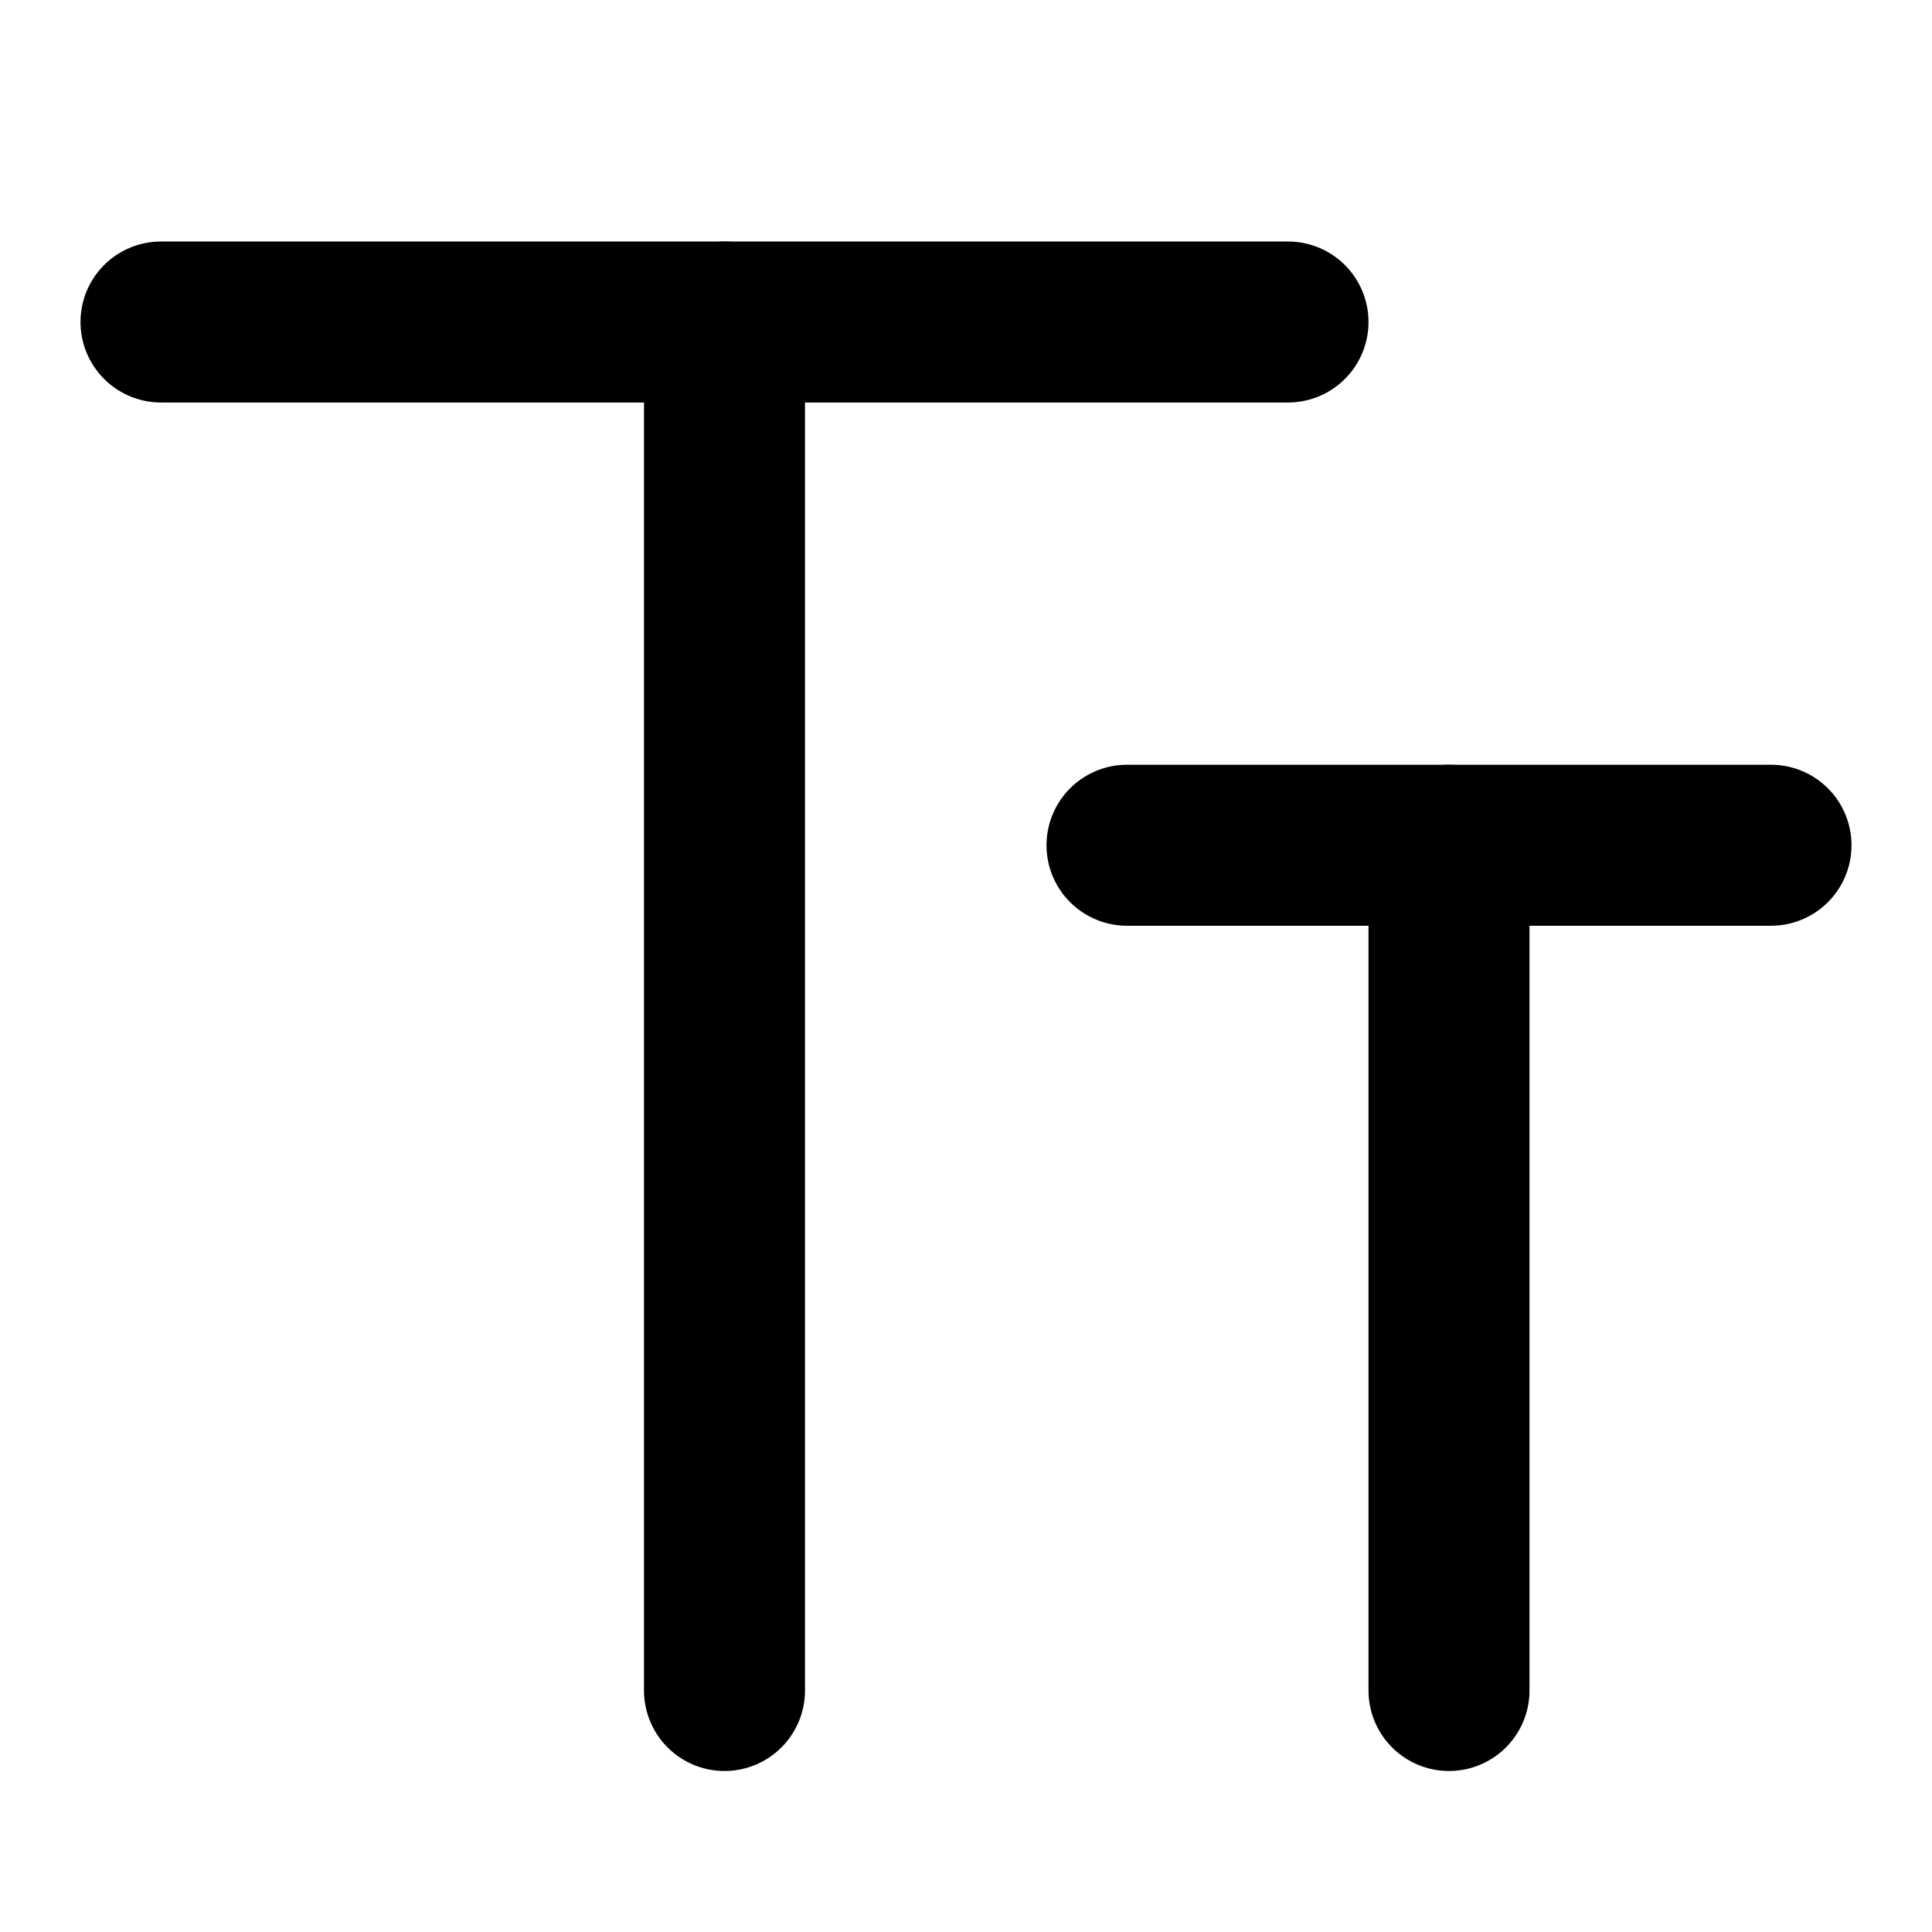
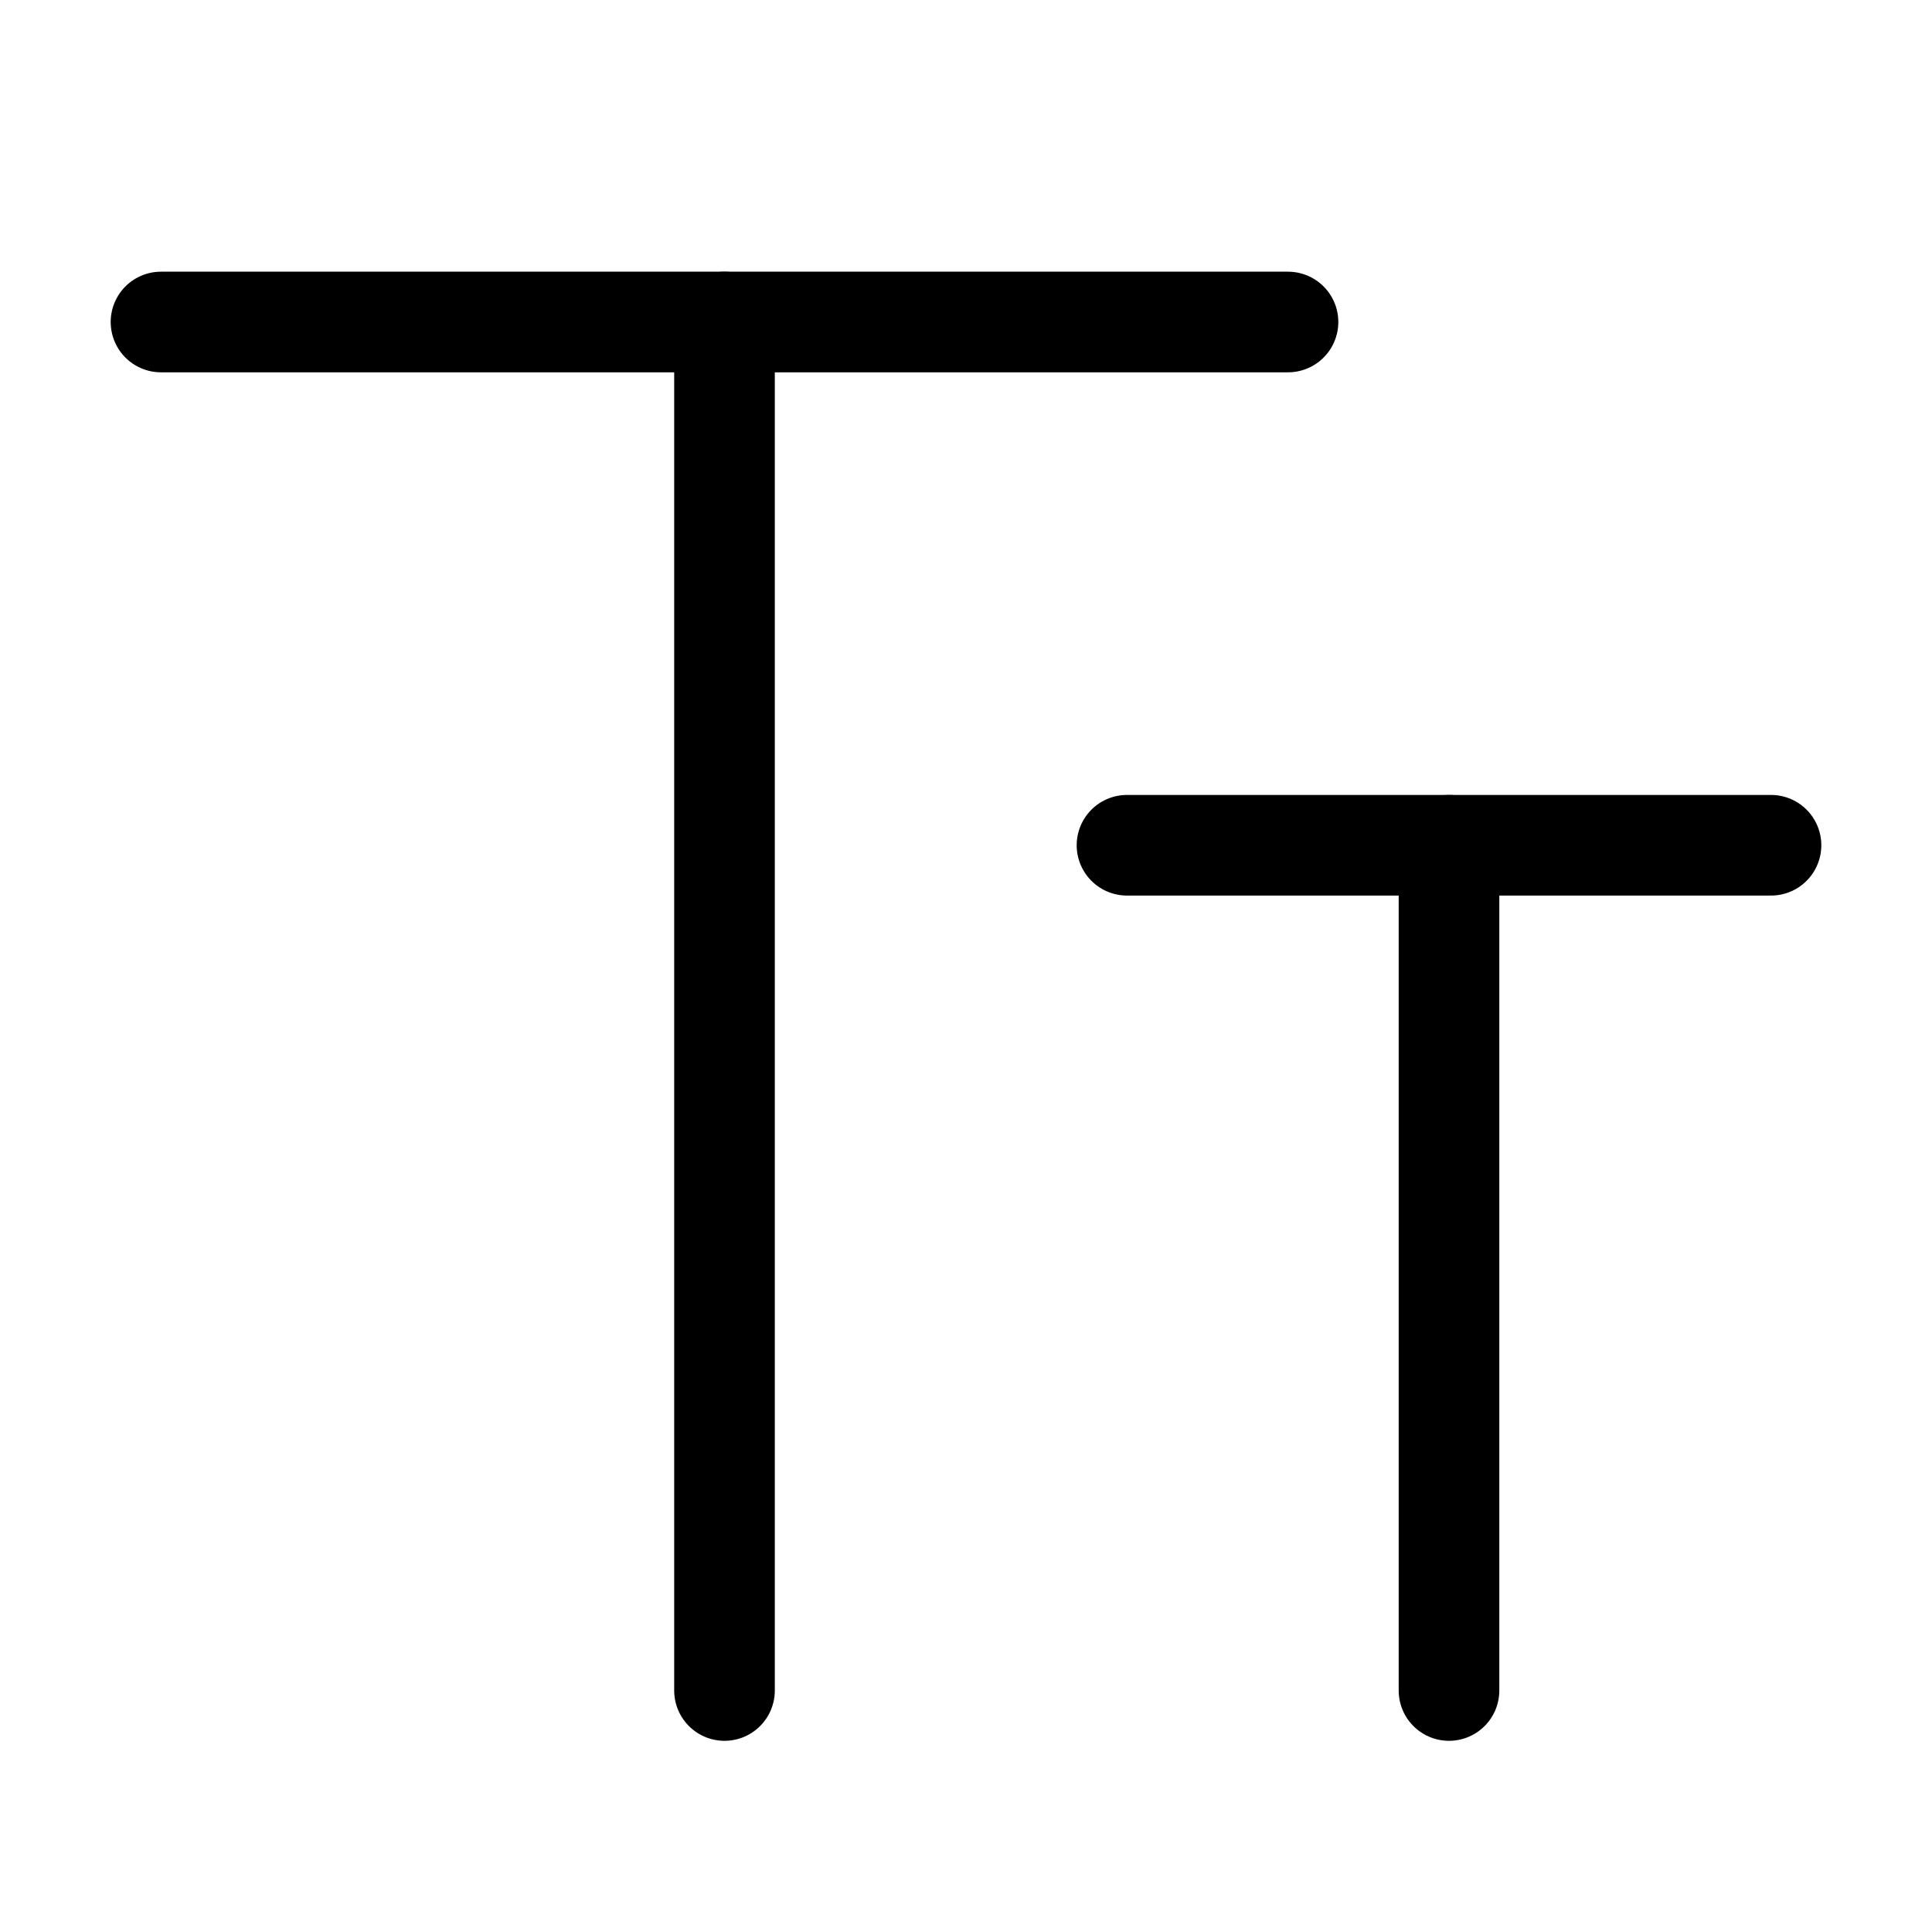
<svg xmlns="http://www.w3.org/2000/svg" viewBox="0 0 48 48">
-   <g fill="none" stroke="#000" stroke-linecap="round" stroke-width="4">
+   <g fill="none" stroke="#000" stroke-linecap="round" stroke-width="2.5">
    <path d="M4 8H32" />
    <path d="M28 21H44" />
    <path d="M18 42L18 8" />
    <path d="M36 42L36 21" />
  </g>
</svg>
